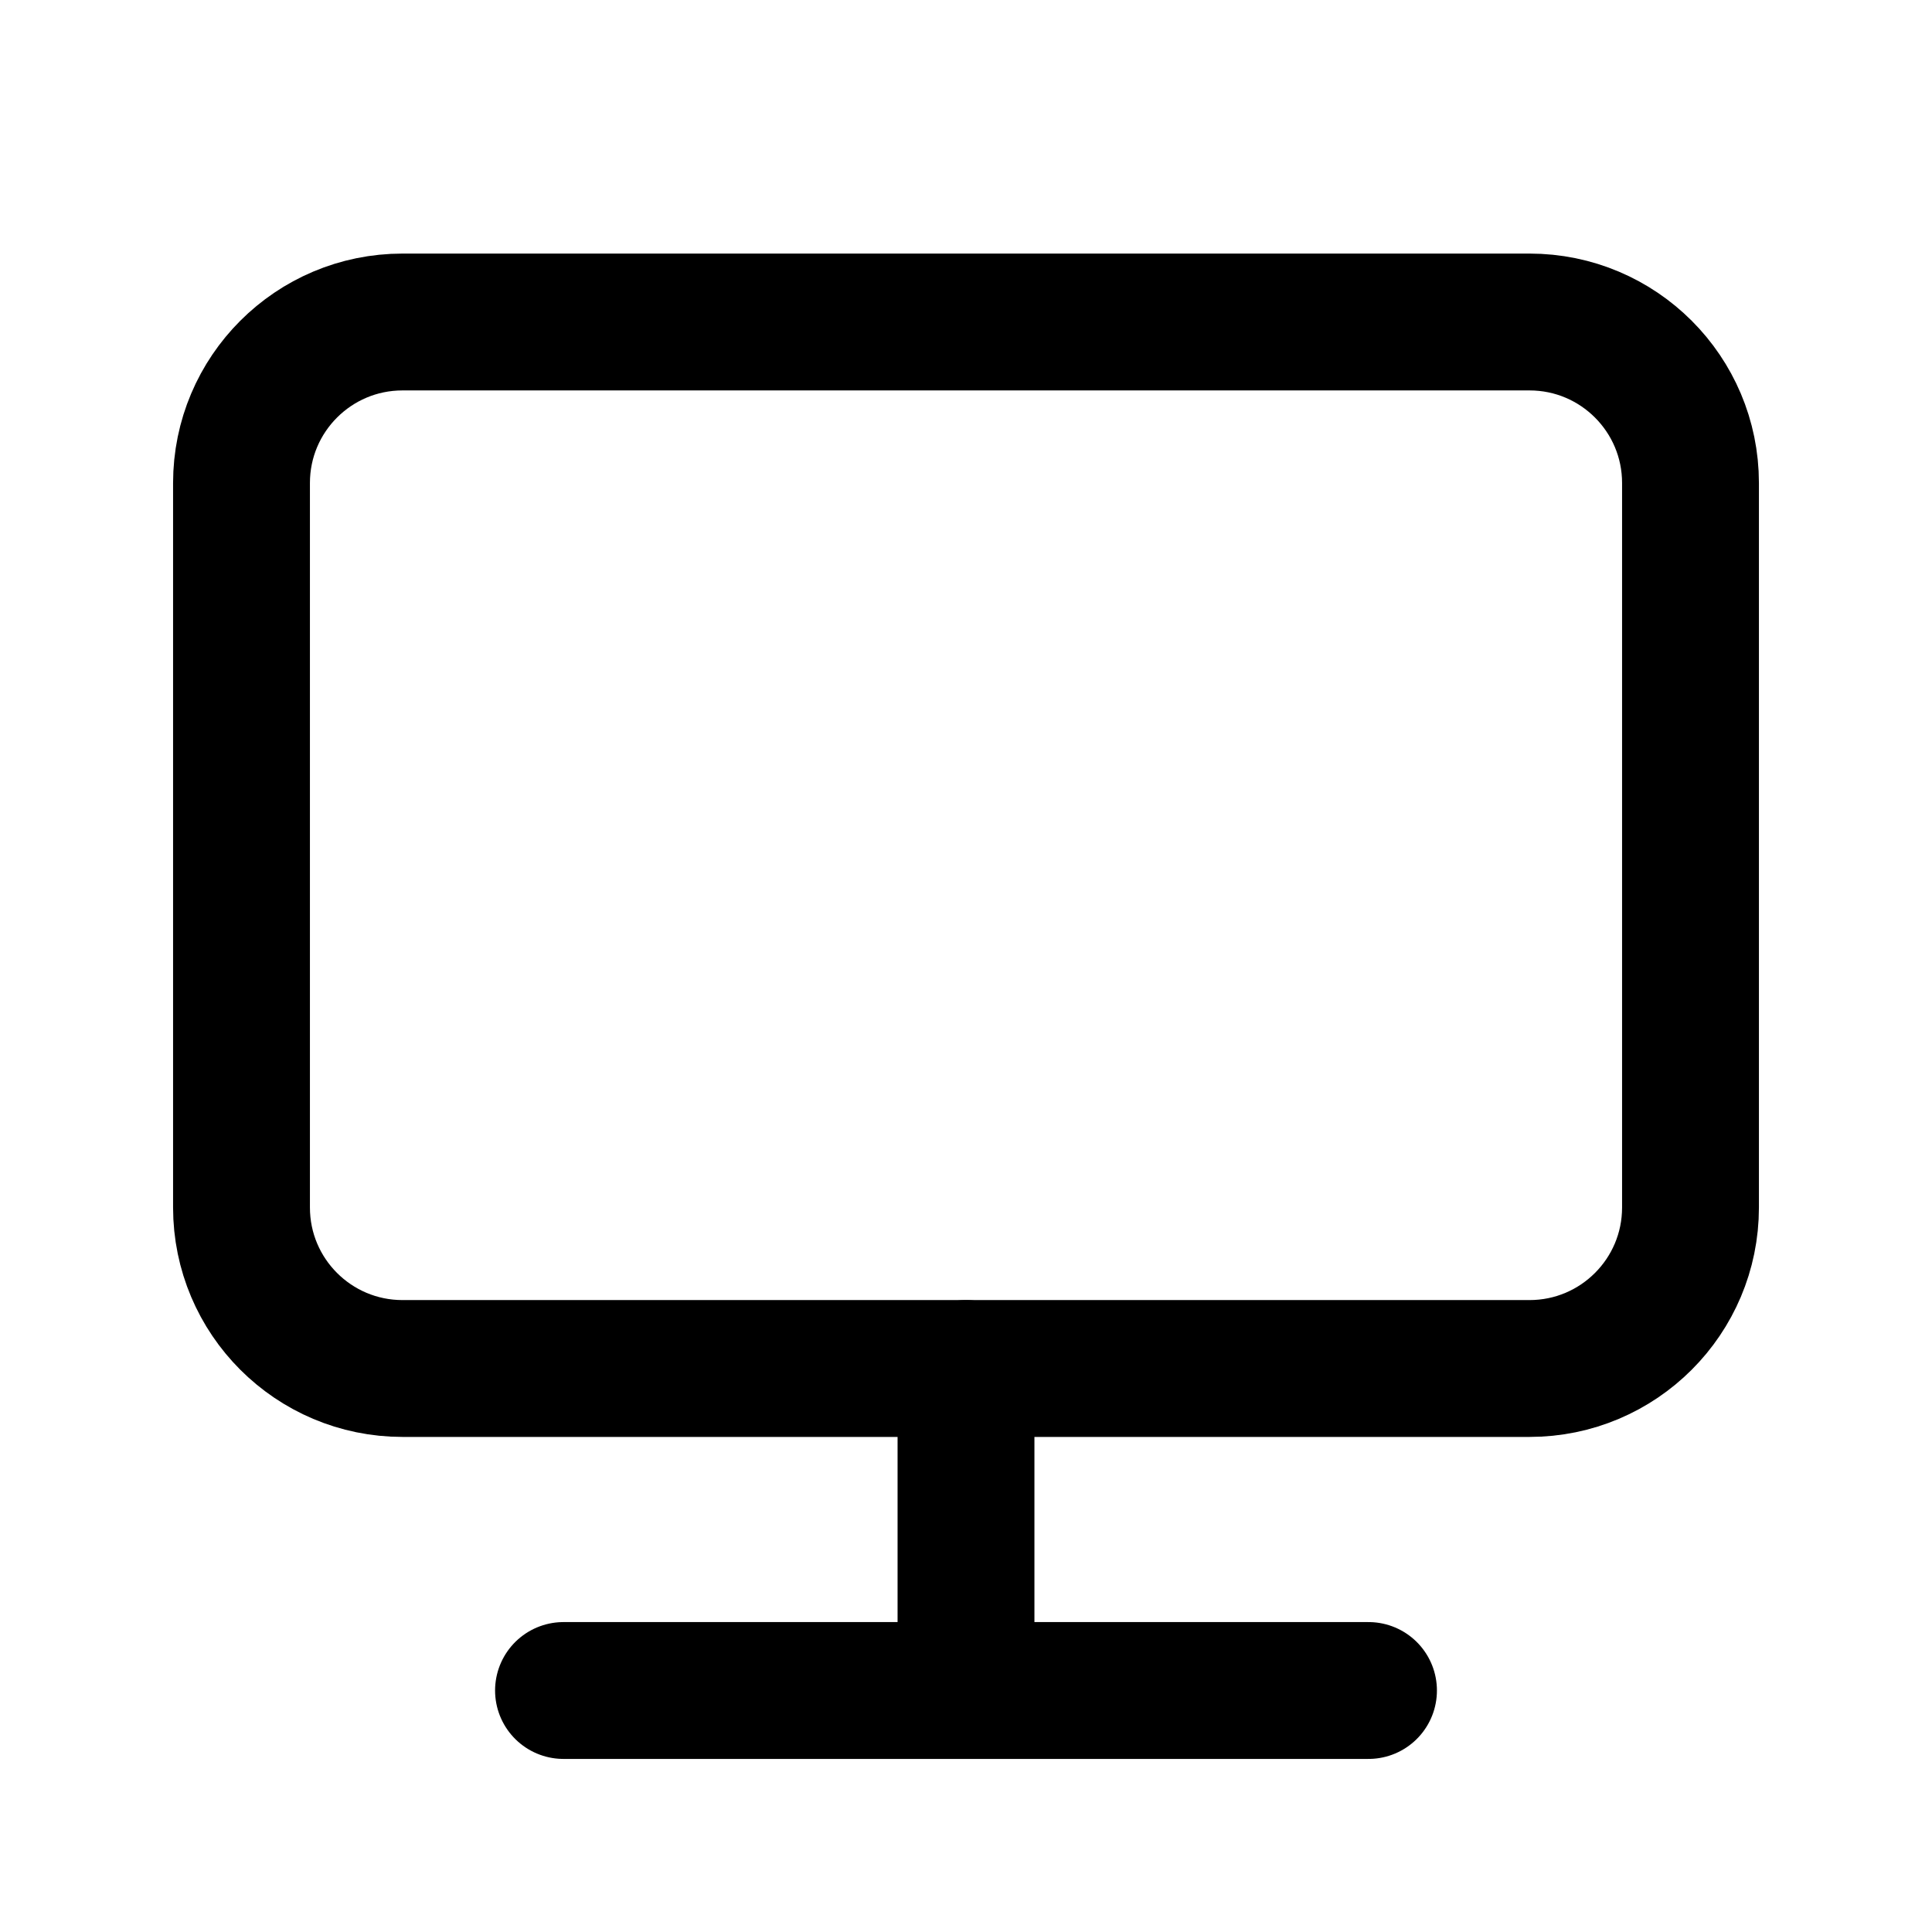
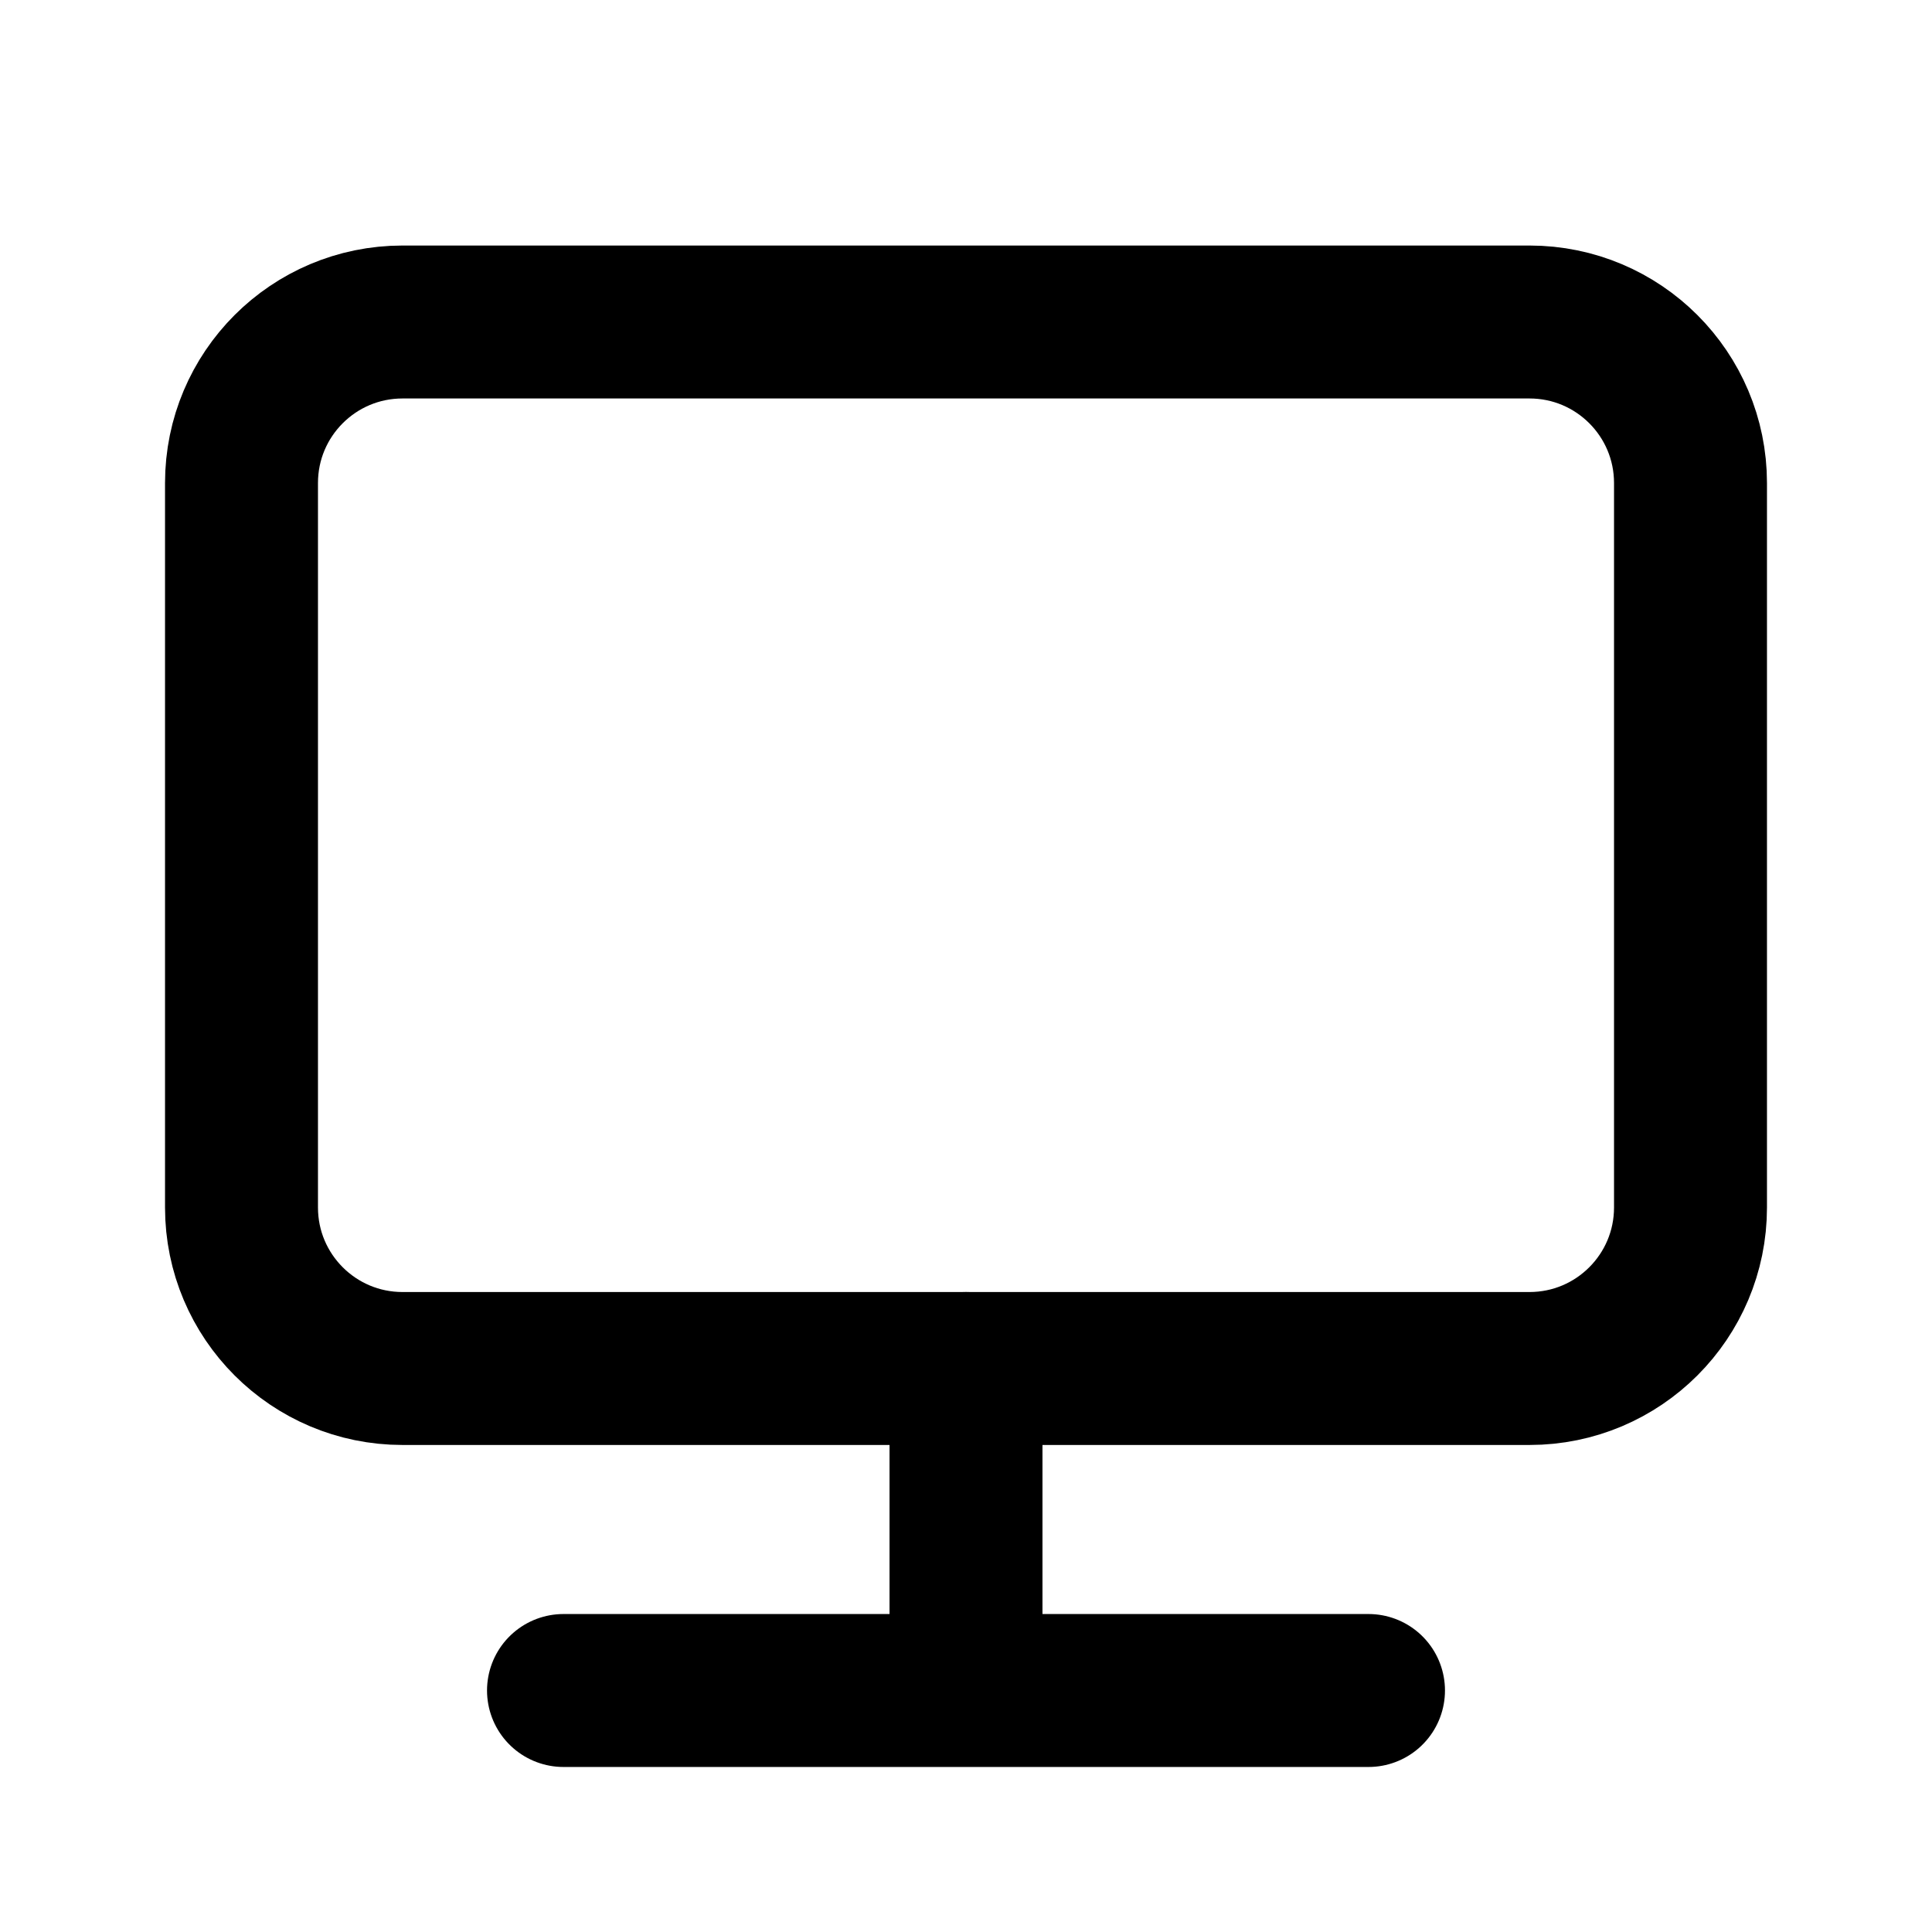
<svg xmlns="http://www.w3.org/2000/svg" viewBox="0 0 24 24">
-   <g fill="none" stroke="currentColor" stroke-width="1.7" stroke-linecap="round" stroke-linejoin="round">
+   <g fill="none" stroke="currentColor" stroke-width="1.9" stroke-linecap="round" stroke-linejoin="round">
    <rect x="3" y="4" width="18" height="13" rx="2" />
    <path d="M12 17v4m-5 0h10" />
  </g>
</svg>
